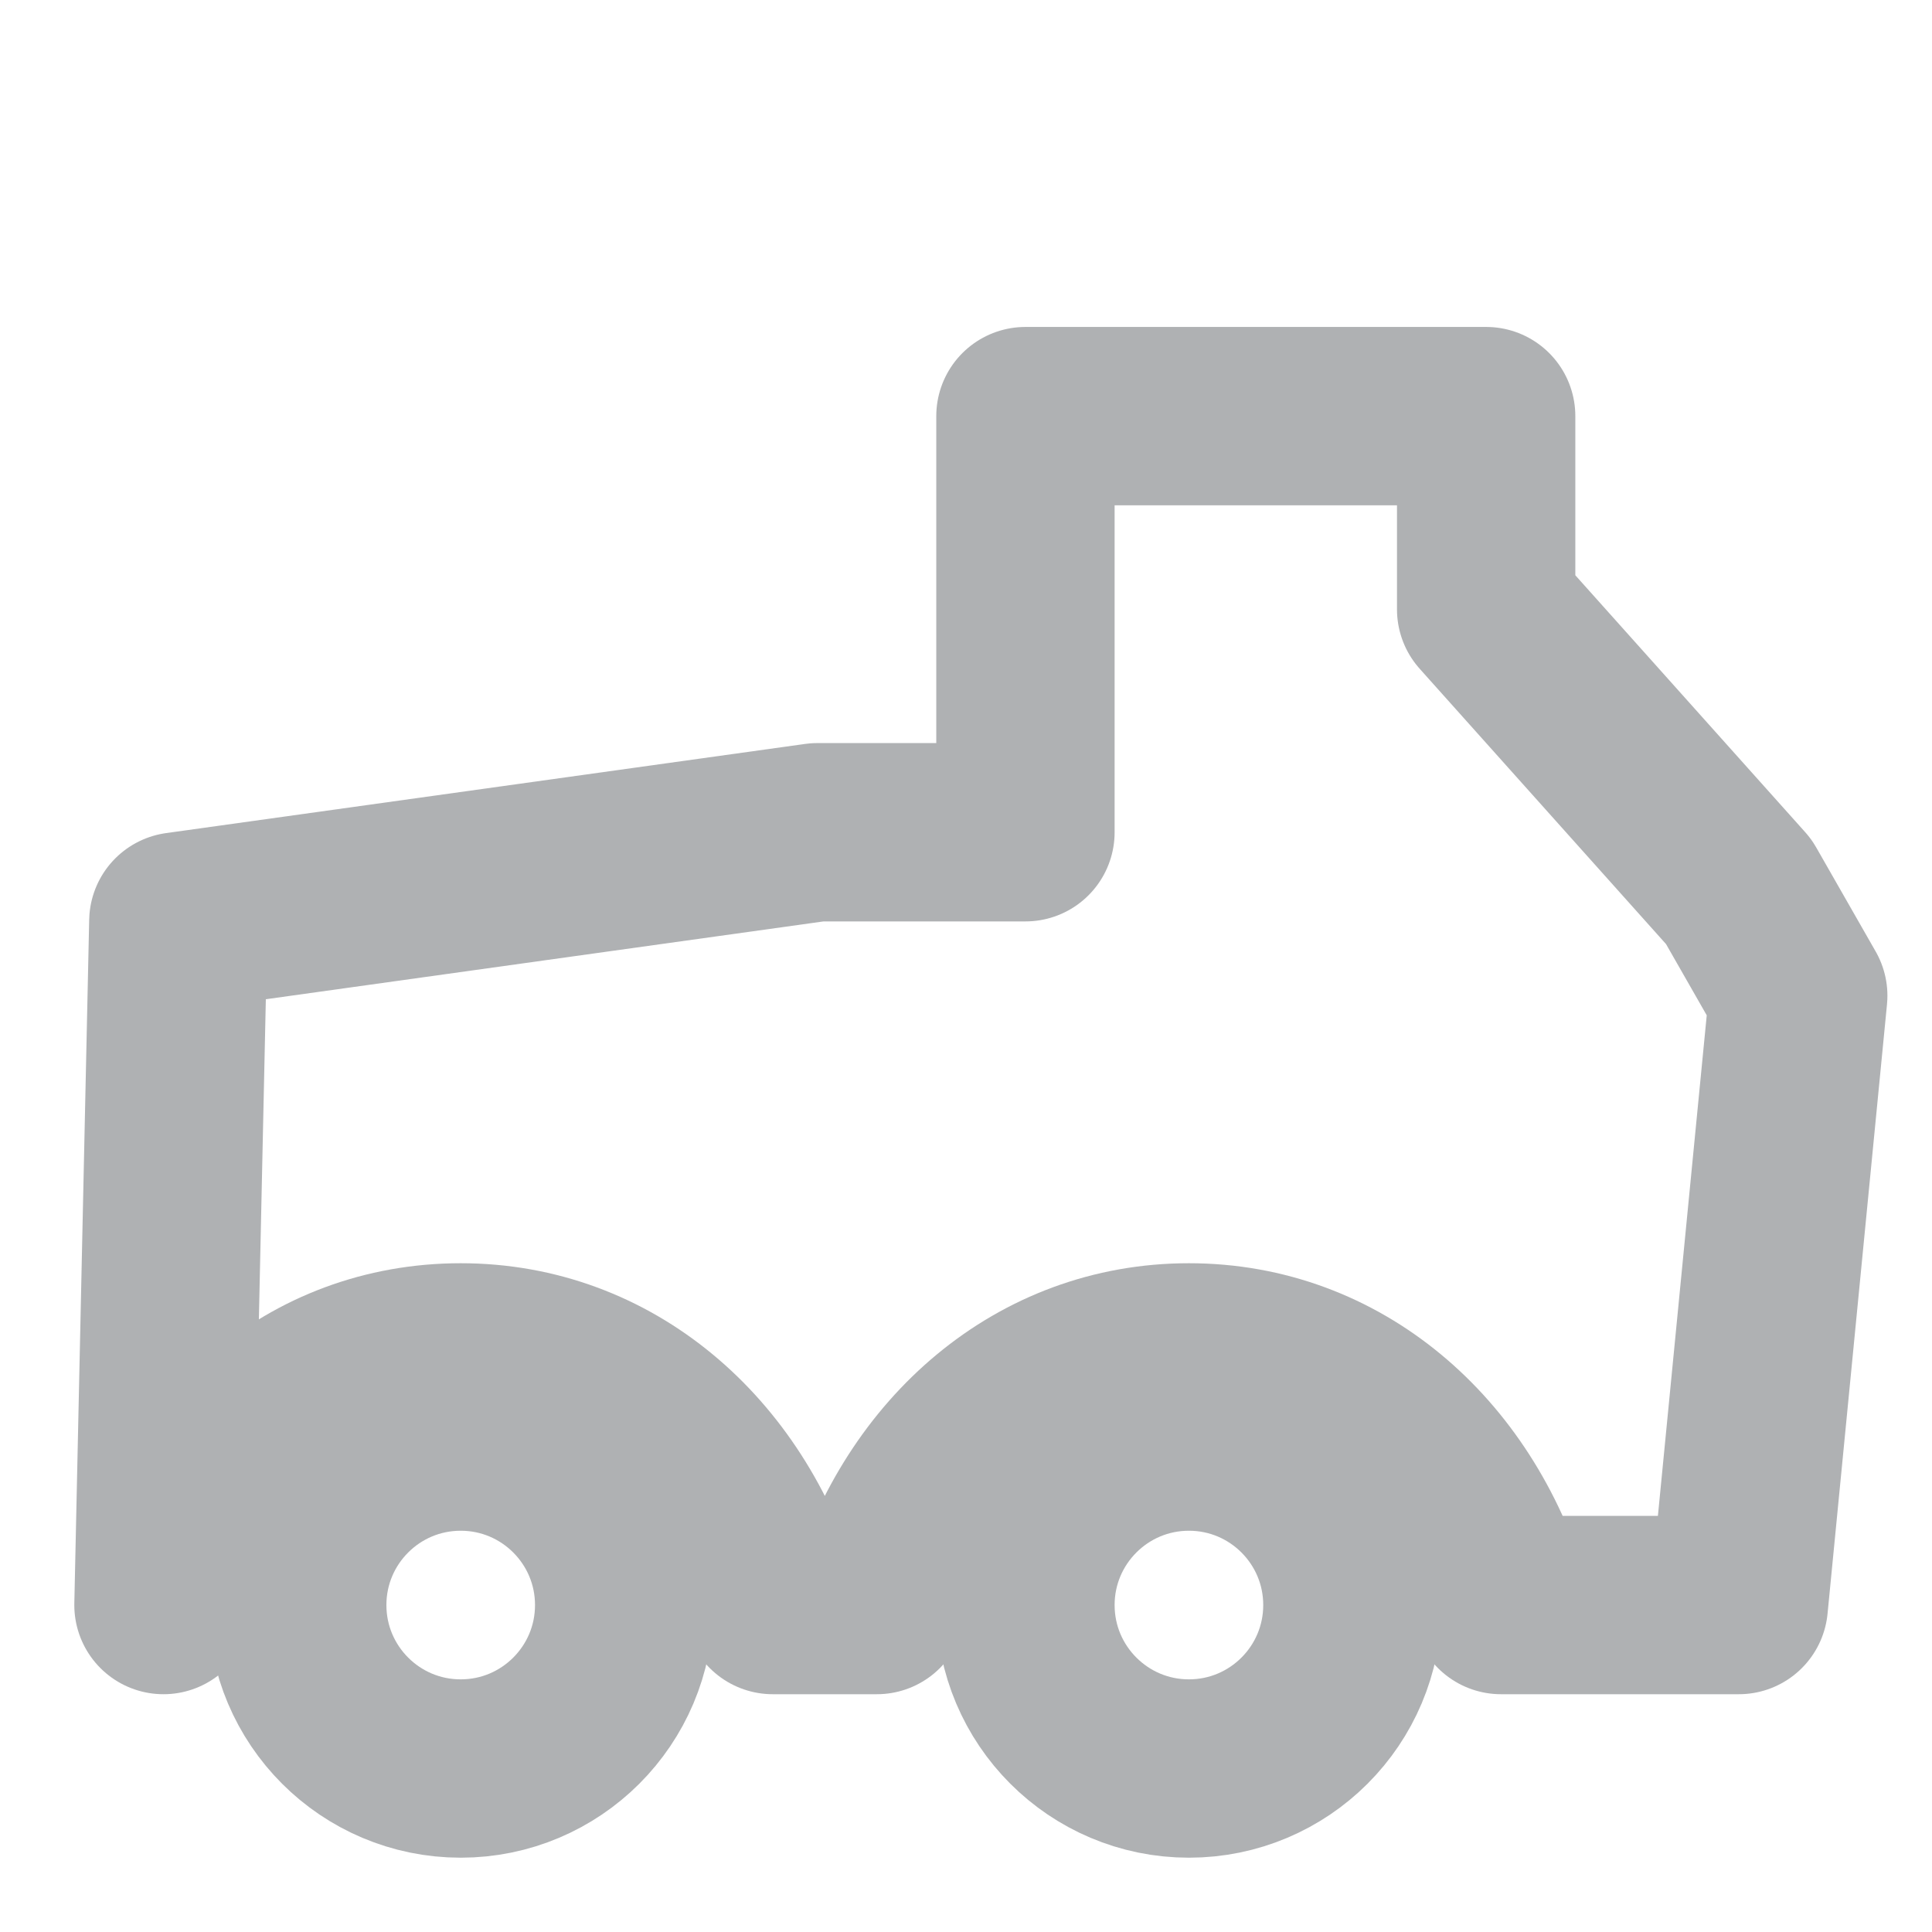
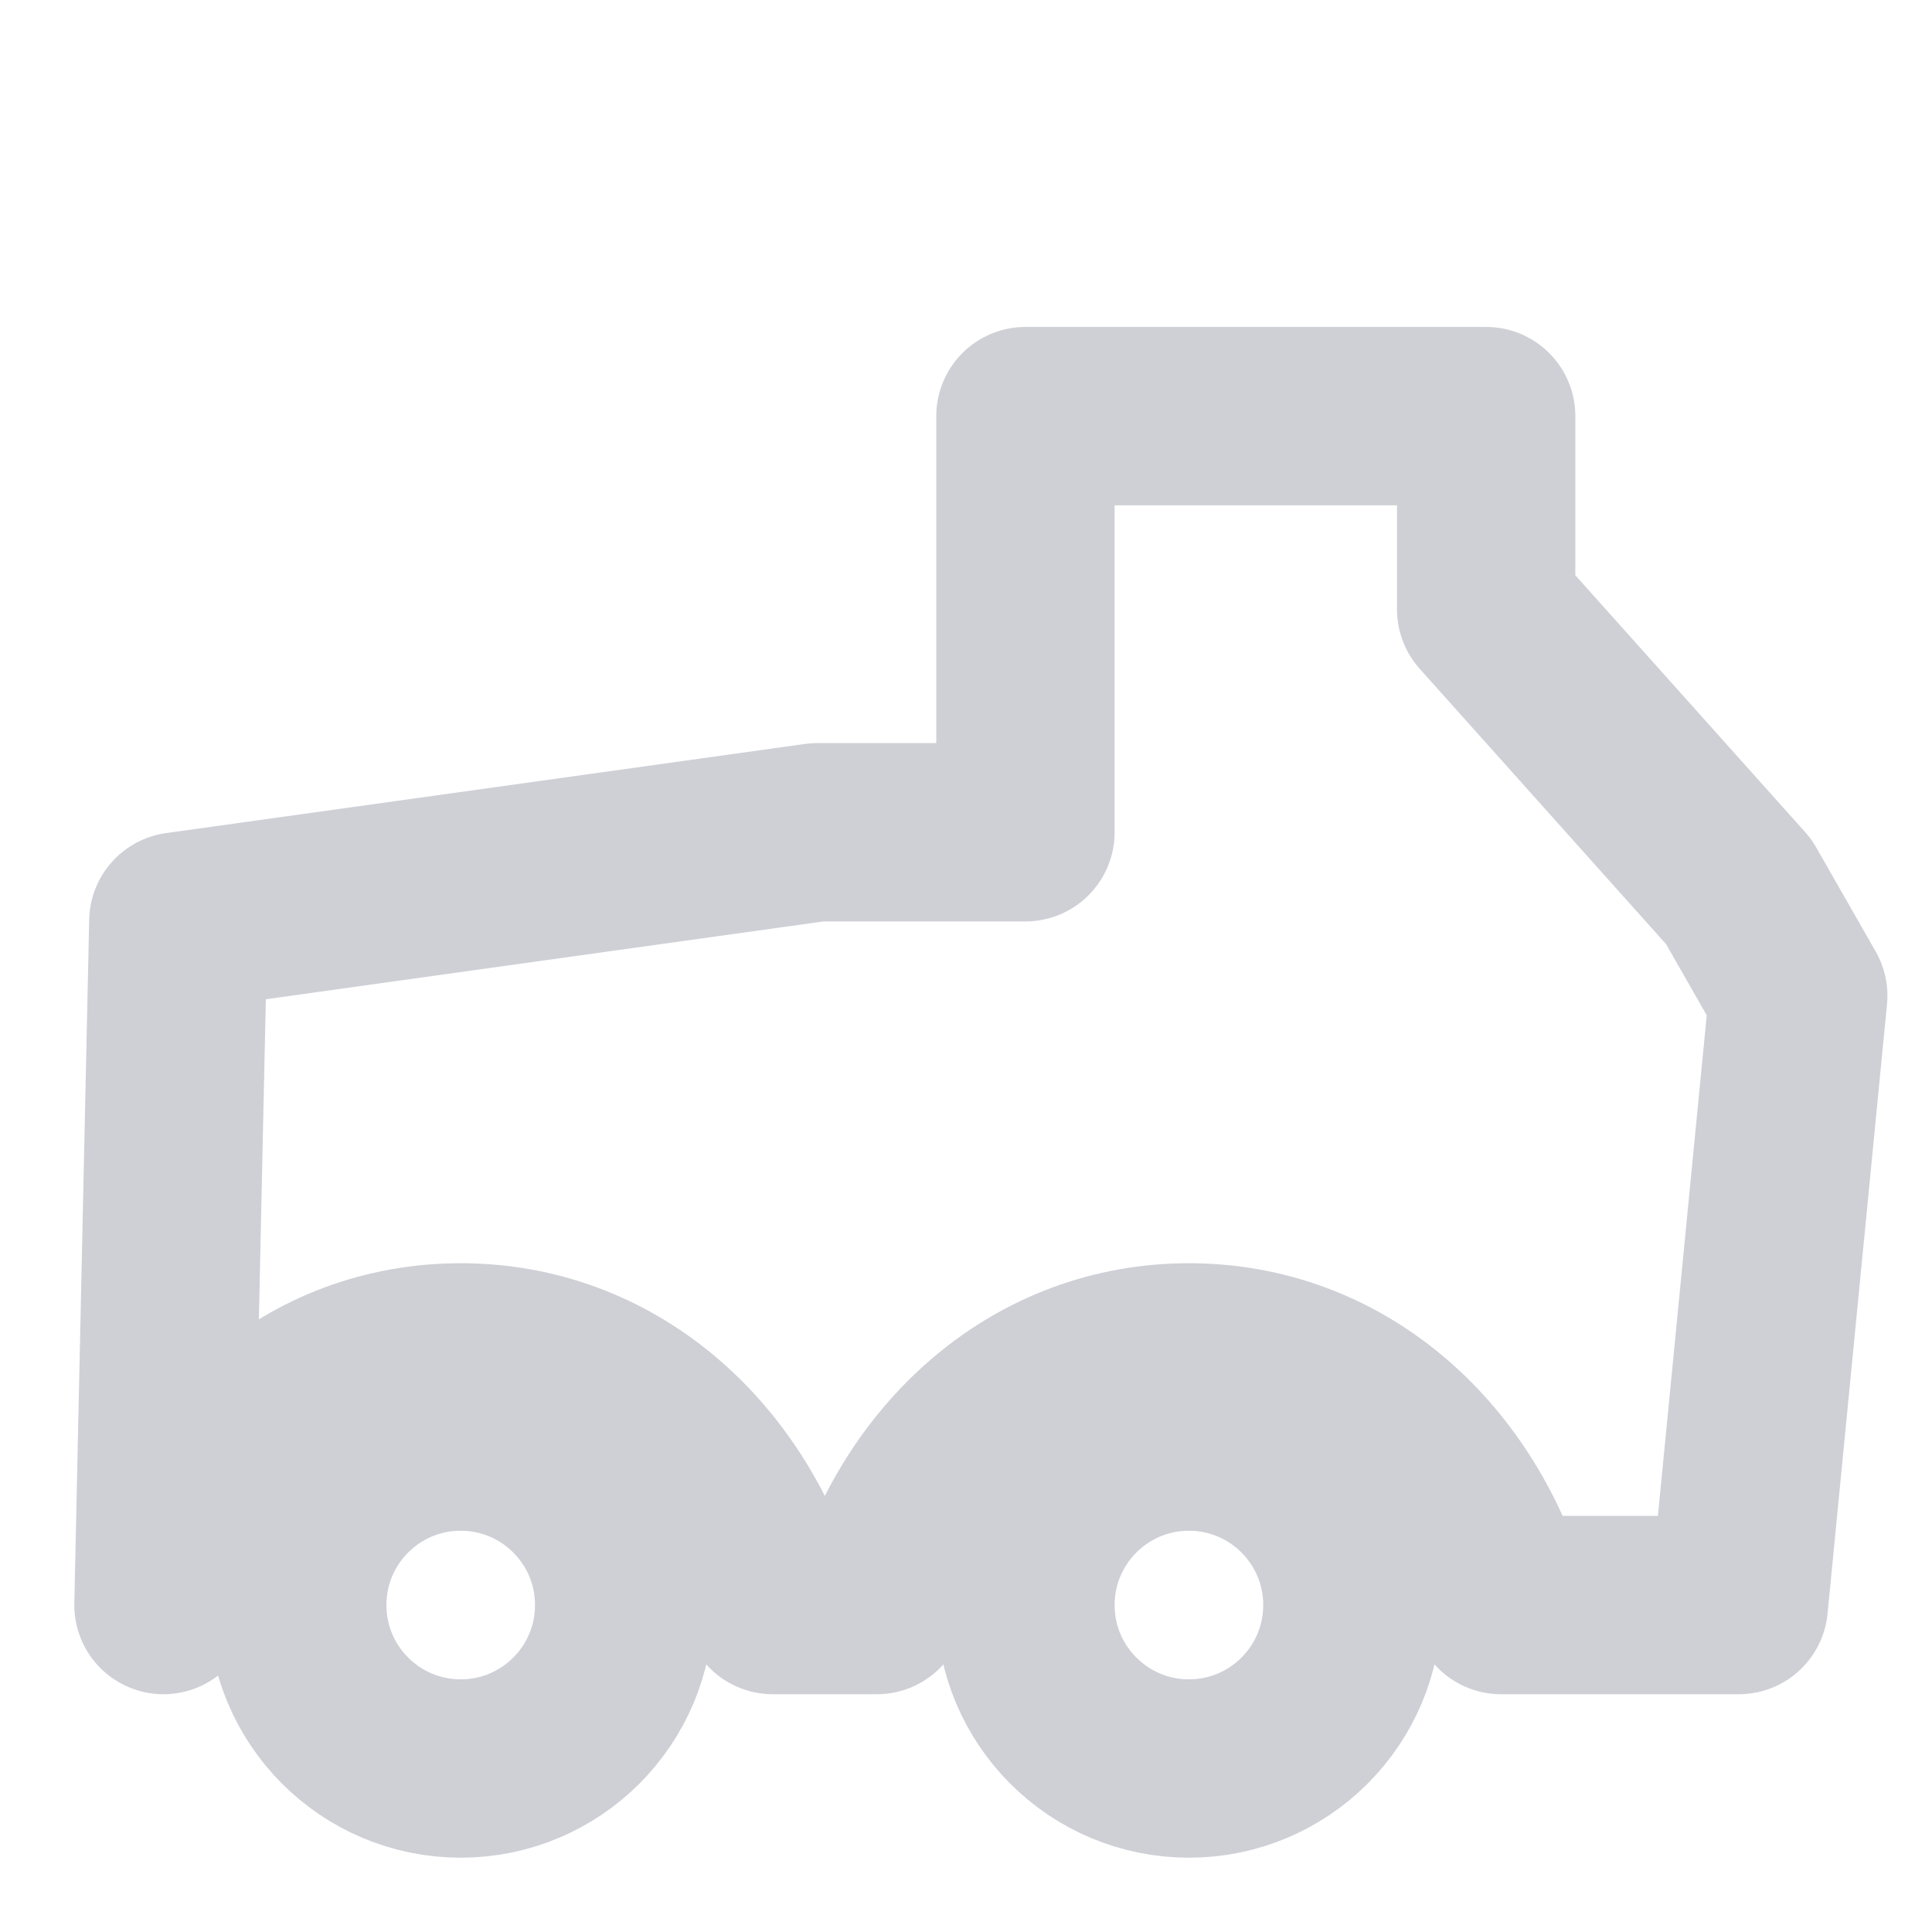
<svg xmlns="http://www.w3.org/2000/svg" width="13" height="13" viewBox="0 0 13 13">
-   <g fill="none" stroke="#AFB1B3" stroke-width="1.2" stroke-linecap="round" stroke-linejoin="round">
+   <g fill="none" stroke="#CED0D6" stroke-width="1.2" stroke-linecap="round" stroke-linejoin="round">
    <path d="M1.2 6.2 L5.5 5.6 H6.9 V2.8 H10.0 L10.0 4.1 L11.7 6.0 L12.1 6.7 L11.7 10.8 H10.1 C9.8 9.8 9.0 9.1 8.0 9.1 C7.0 9.1 6.2 9.8 5.9 10.8 H5.2 C4.9 9.8 4.1 9.1 3.1 9.1 C2.1 9.1 1.3 9.8 1.1 10.8 Z" />
    <circle cx="3.1" cy="10.8" r="1.1" />
    <circle cx="8.0" cy="10.8" r="1.1" />
  </g>
</svg>
